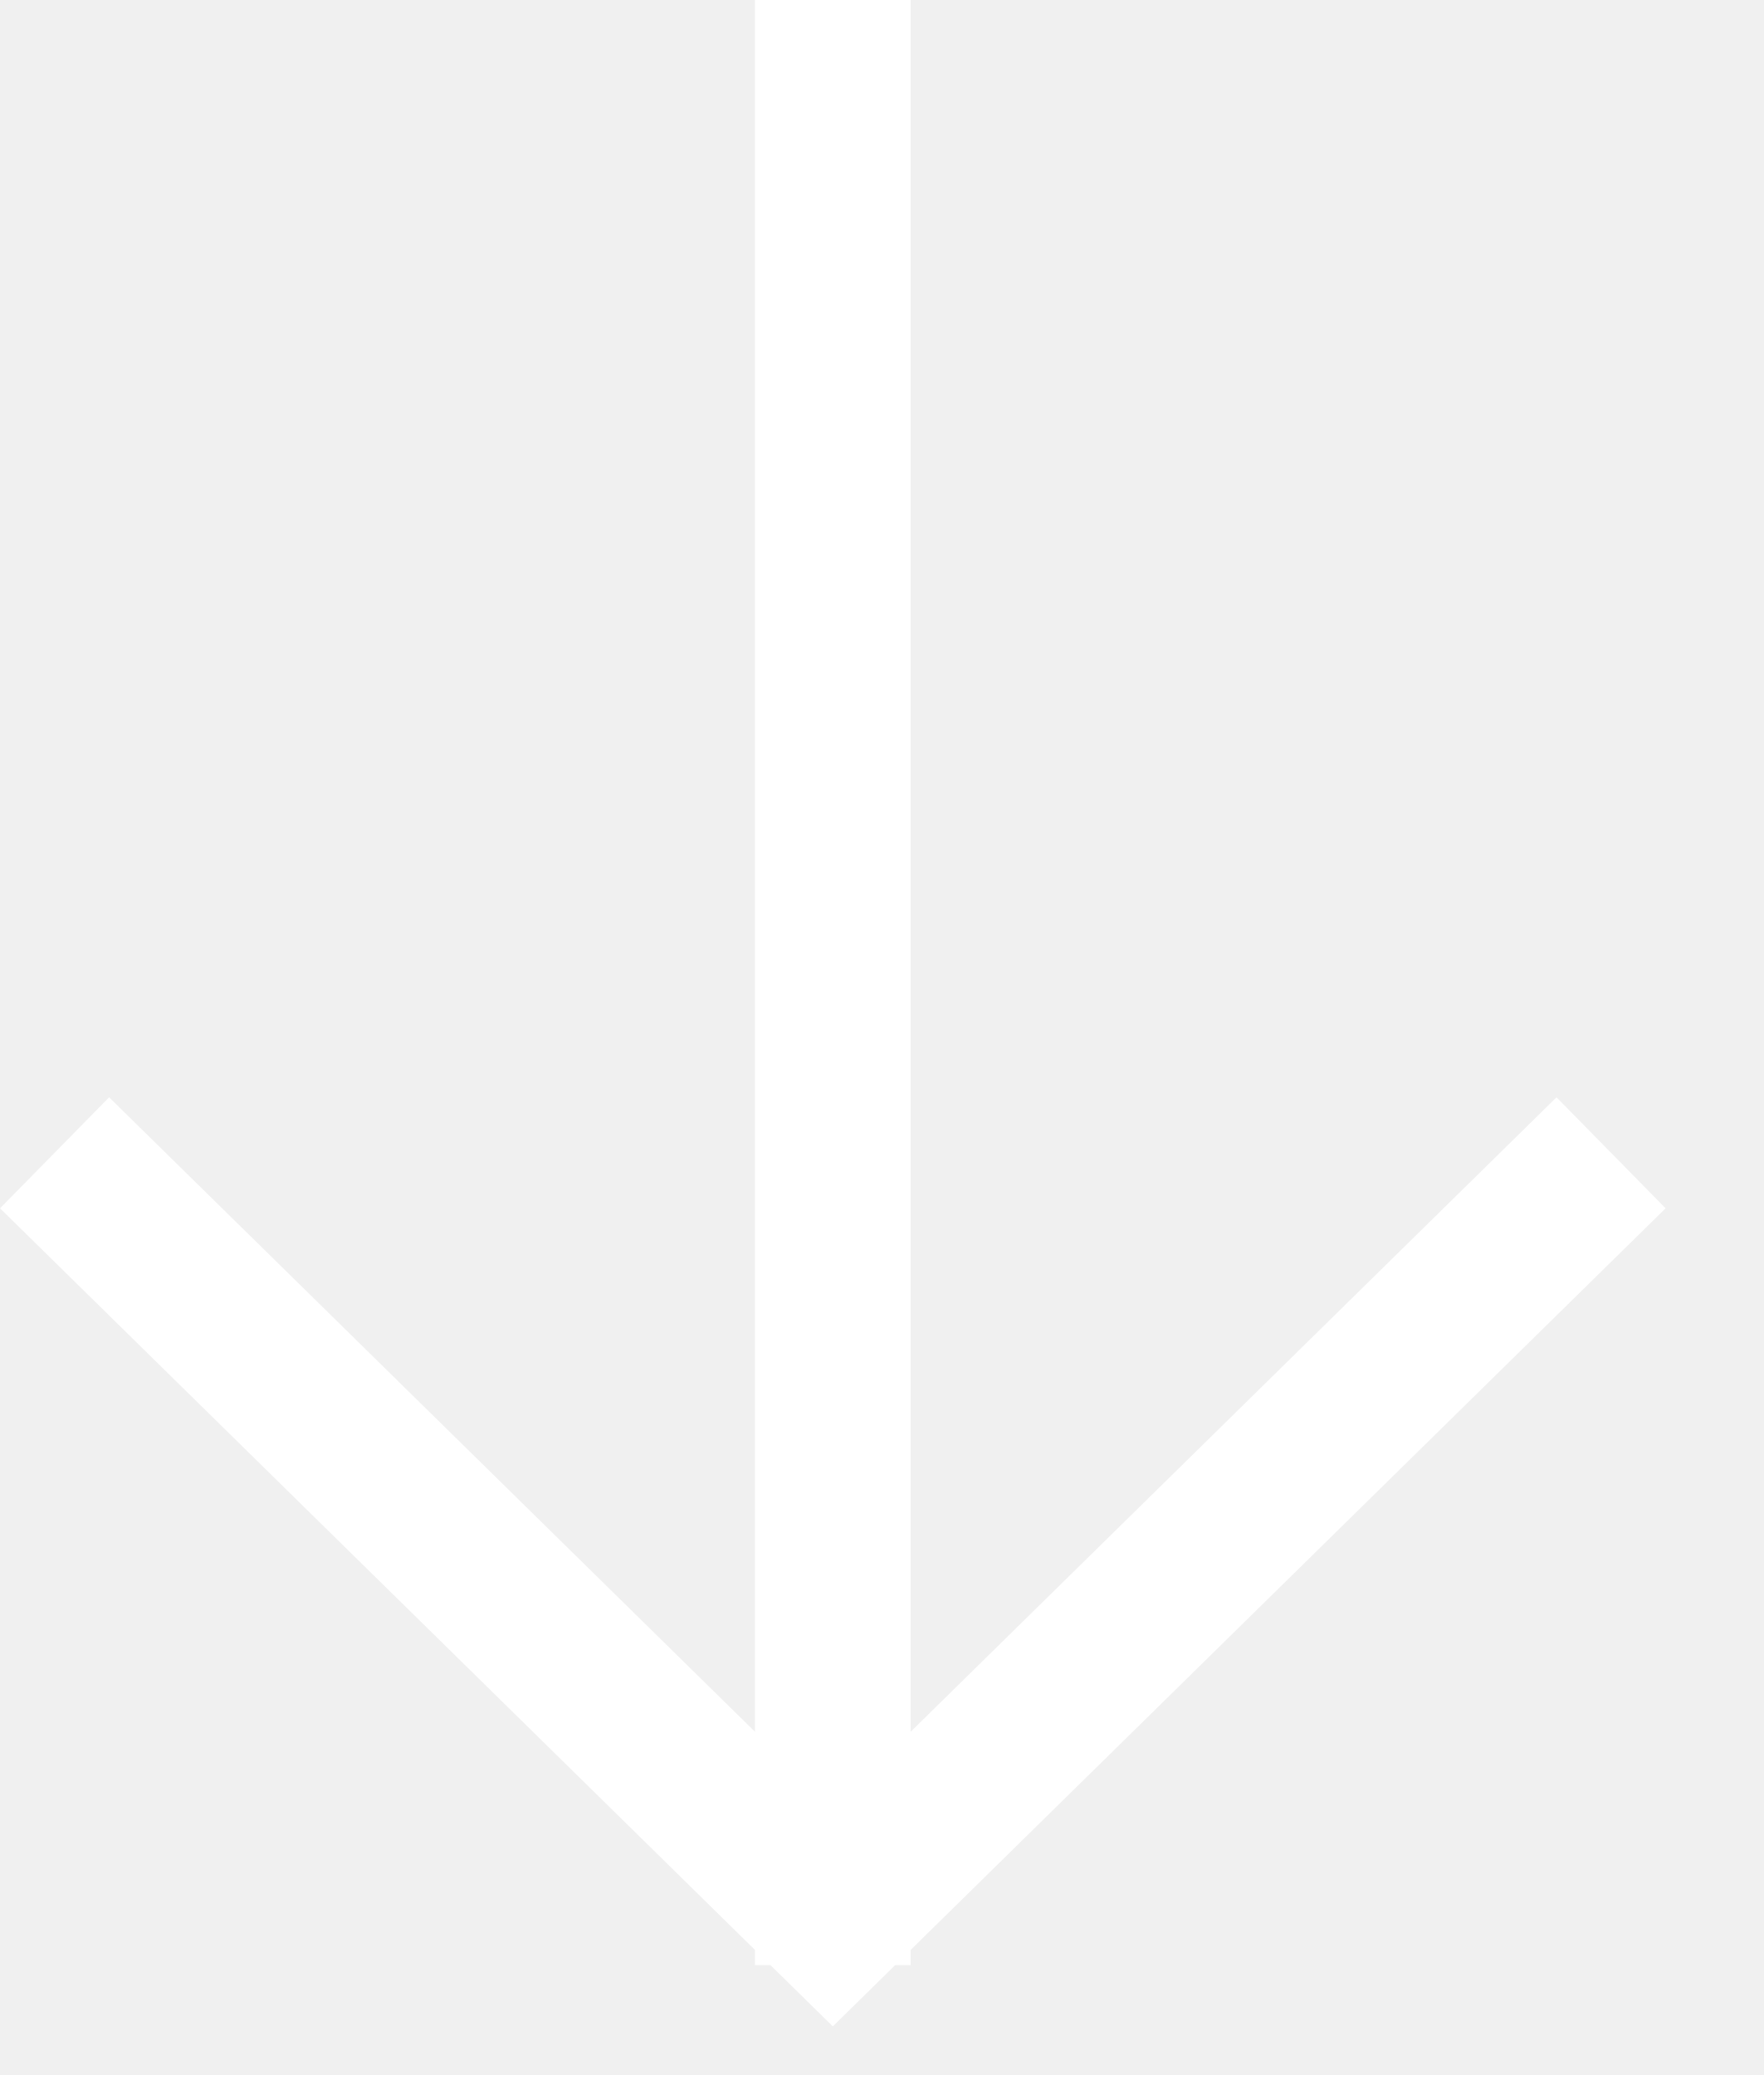
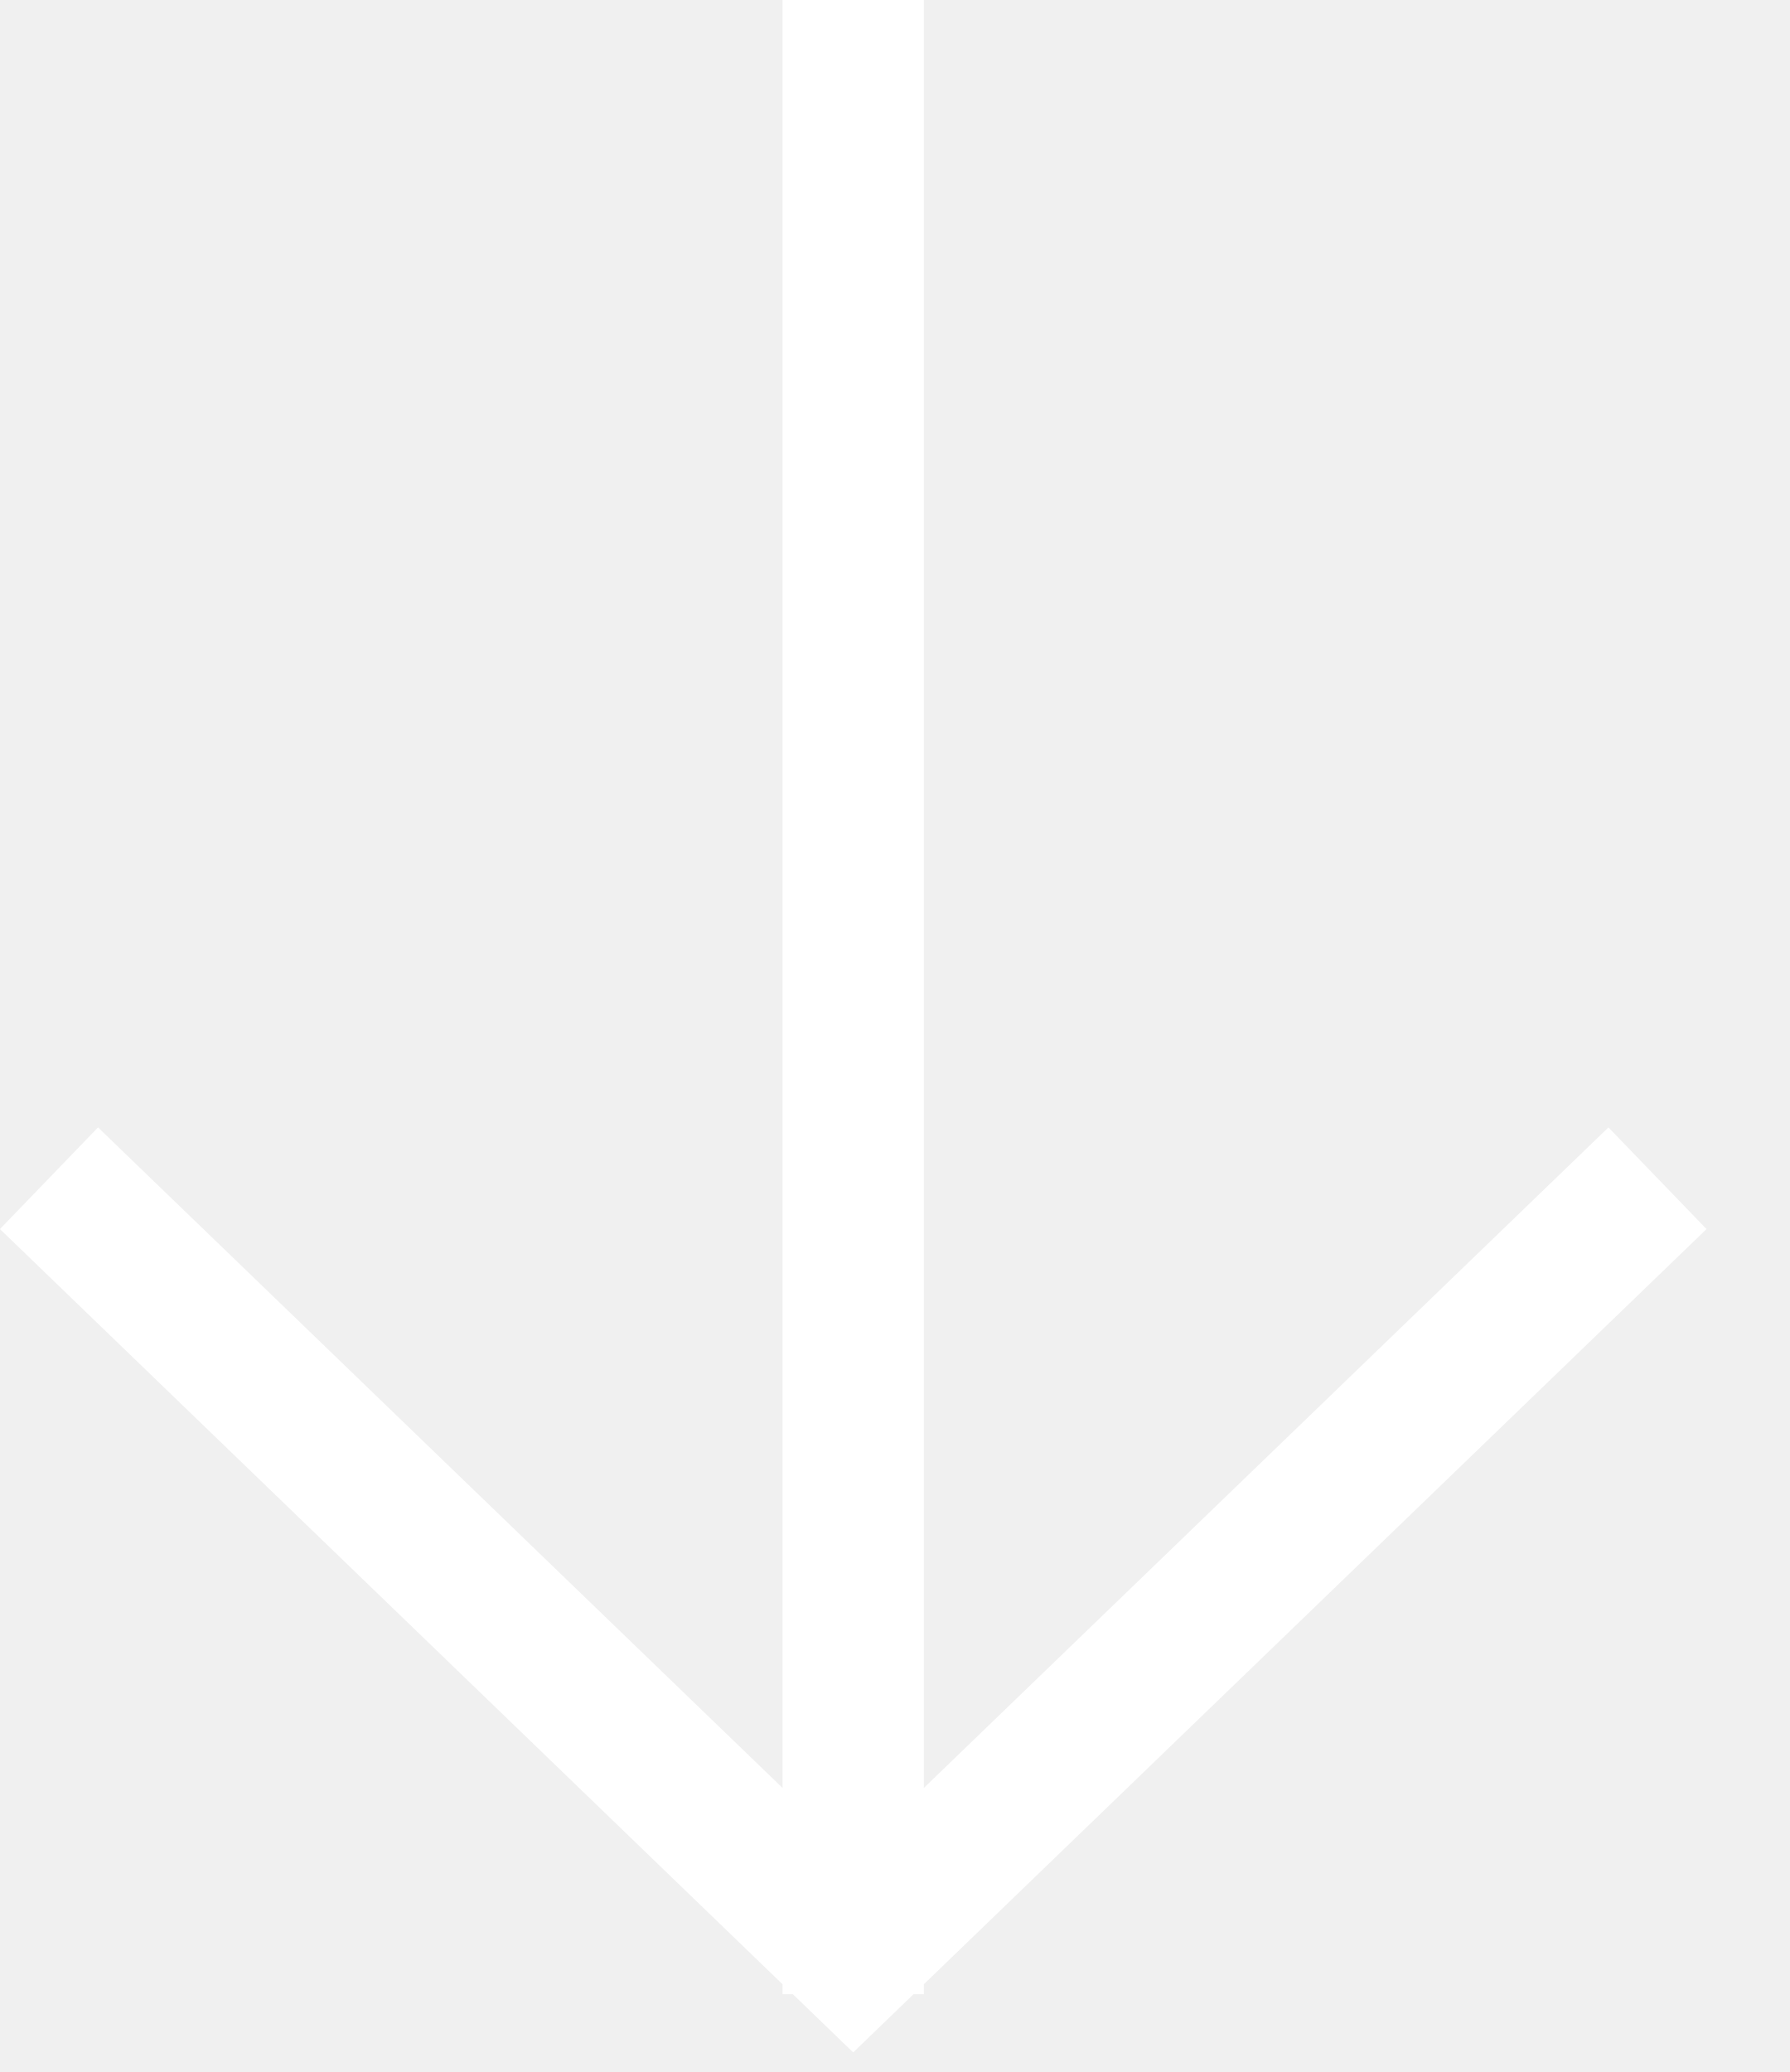
- <svg xmlns="http://www.w3.org/2000/svg" width="17" height="20" viewBox="0 0 17 20" fill="none">
-   <path d="M1.061 11.637L8.026 18.48L14.991 11.637M8.026 18.191L8.026 0.75" stroke="white" stroke-width="1.5" stroke-linecap="square" />
+ <svg xmlns="http://www.w3.org/2000/svg" width="19" height="22" viewBox="0 0 19 22" fill="none">
+   <path d="M1.06 13.031L9.06 20.75L17.061 13.031M9.06 20.424L9.06 0.75" stroke="white" stroke-width="1.5" stroke-linecap="square" />
</svg>
